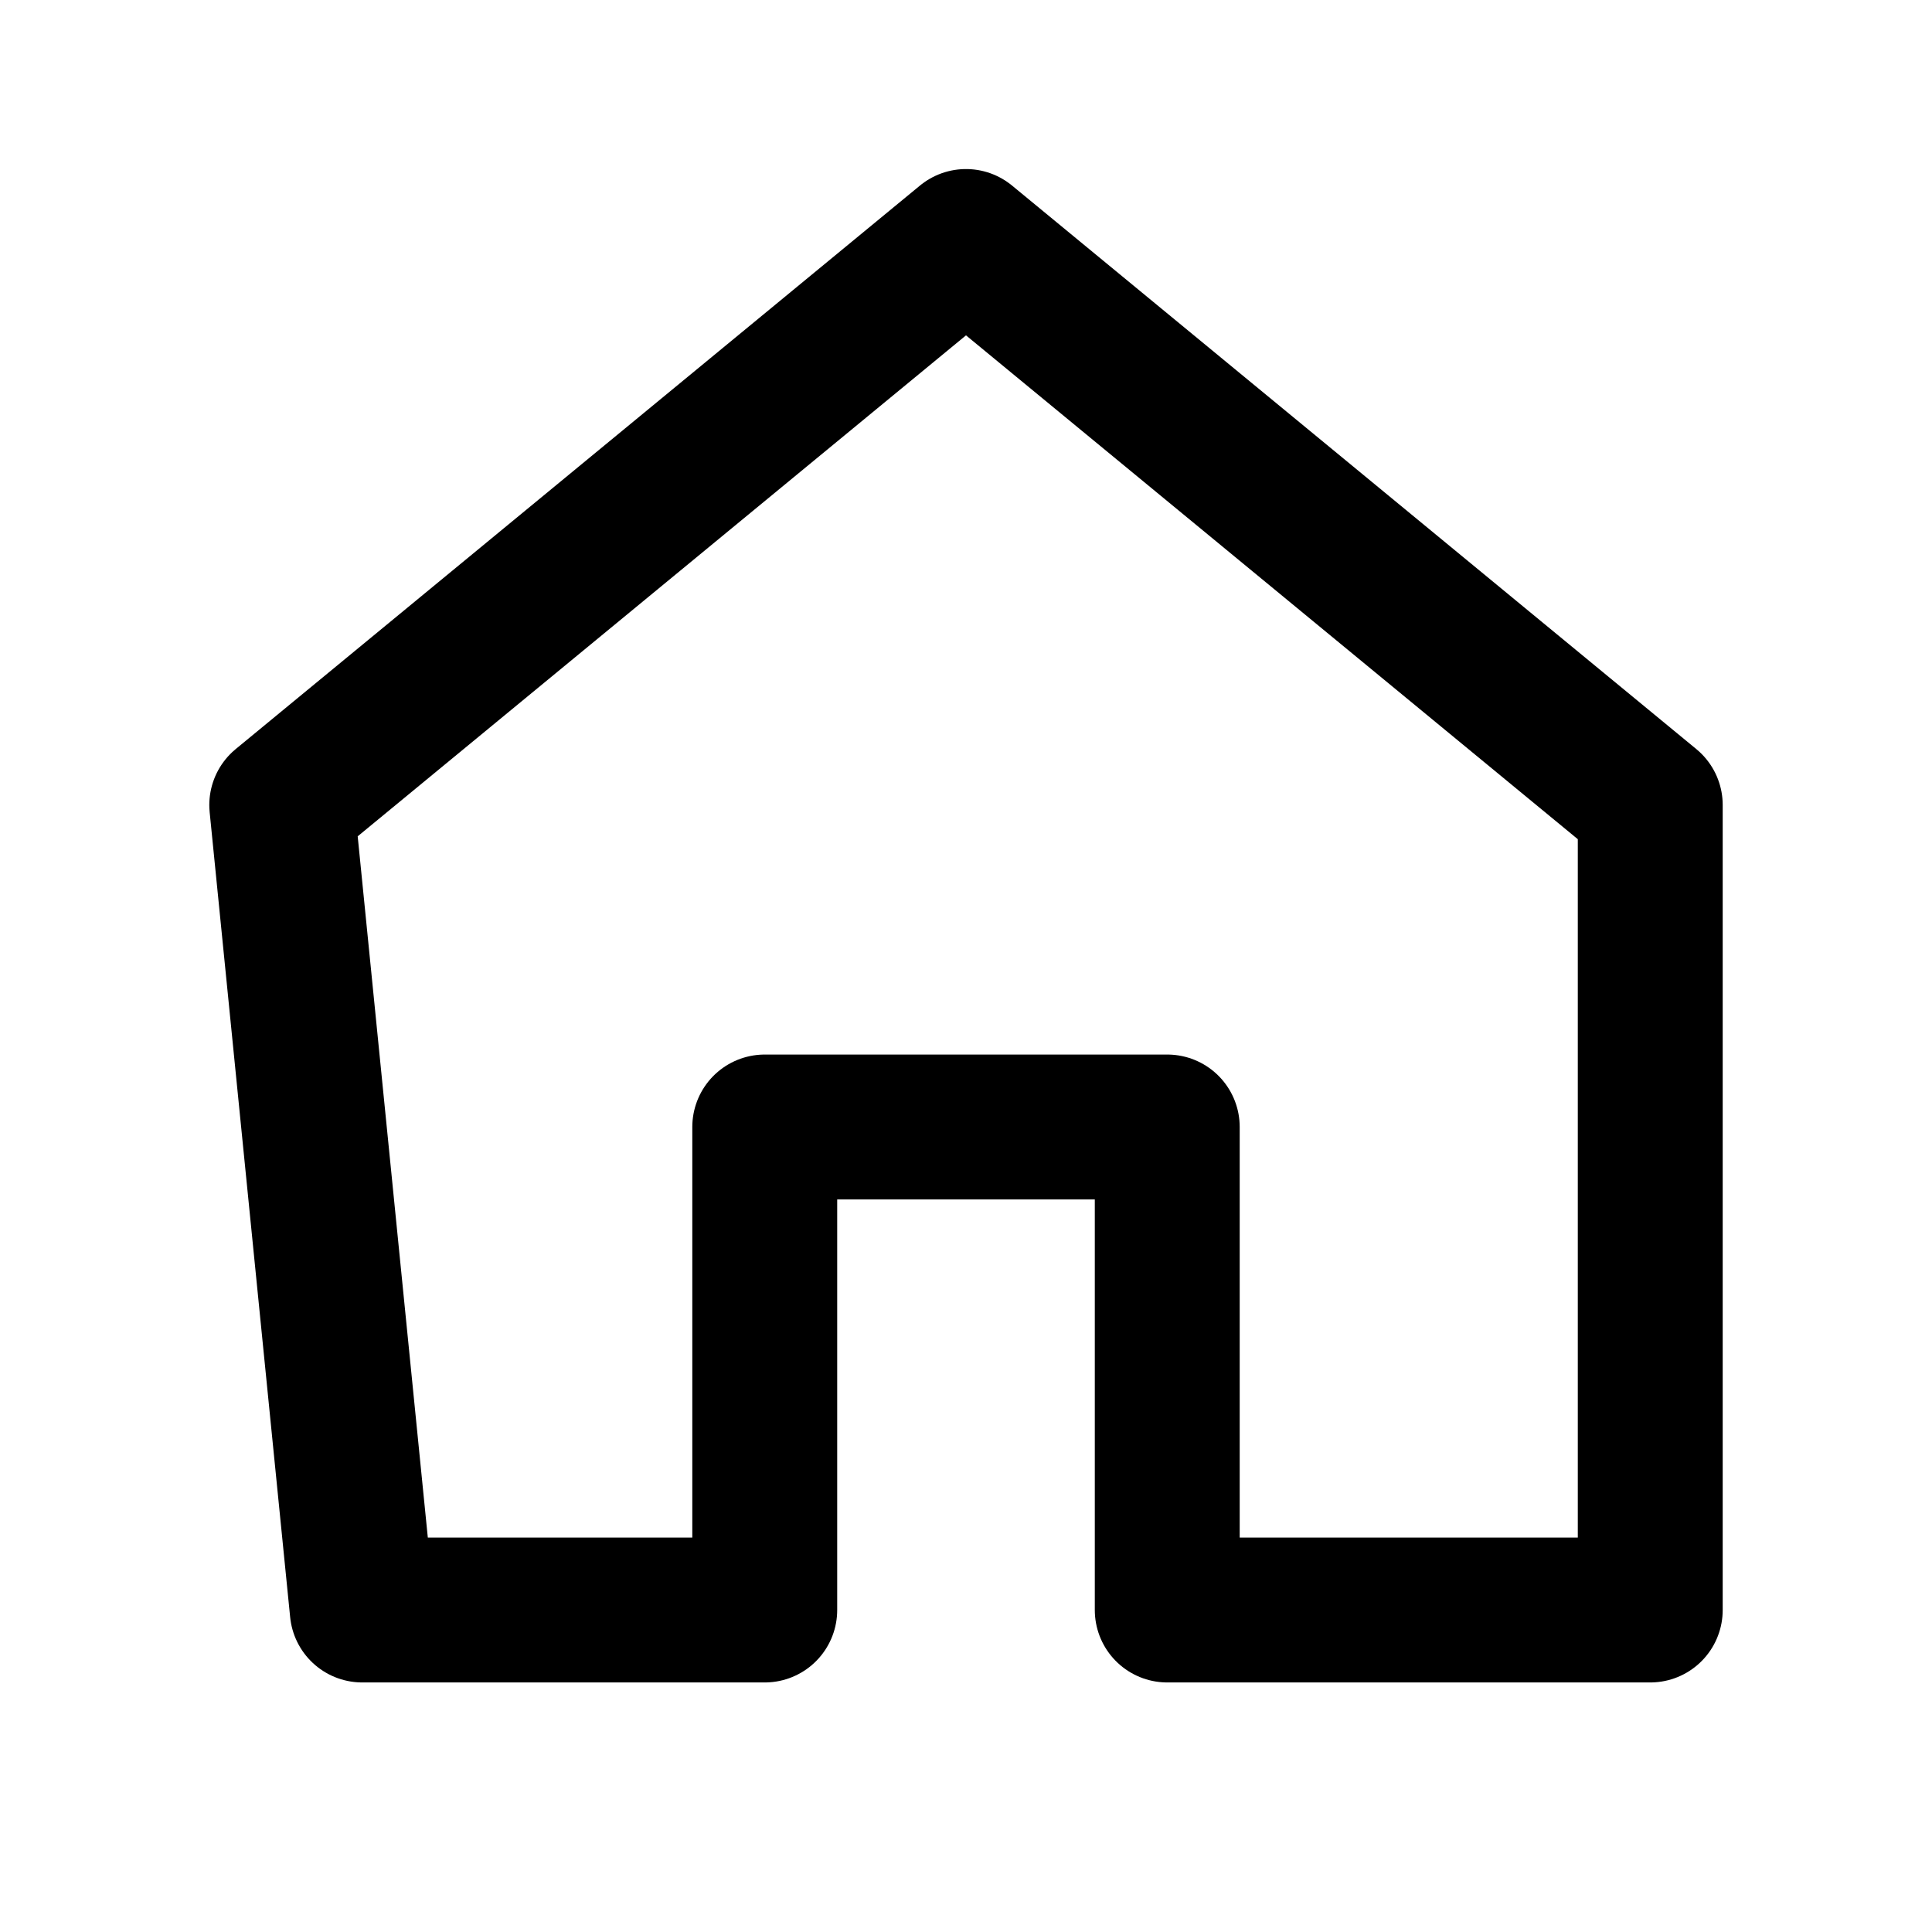
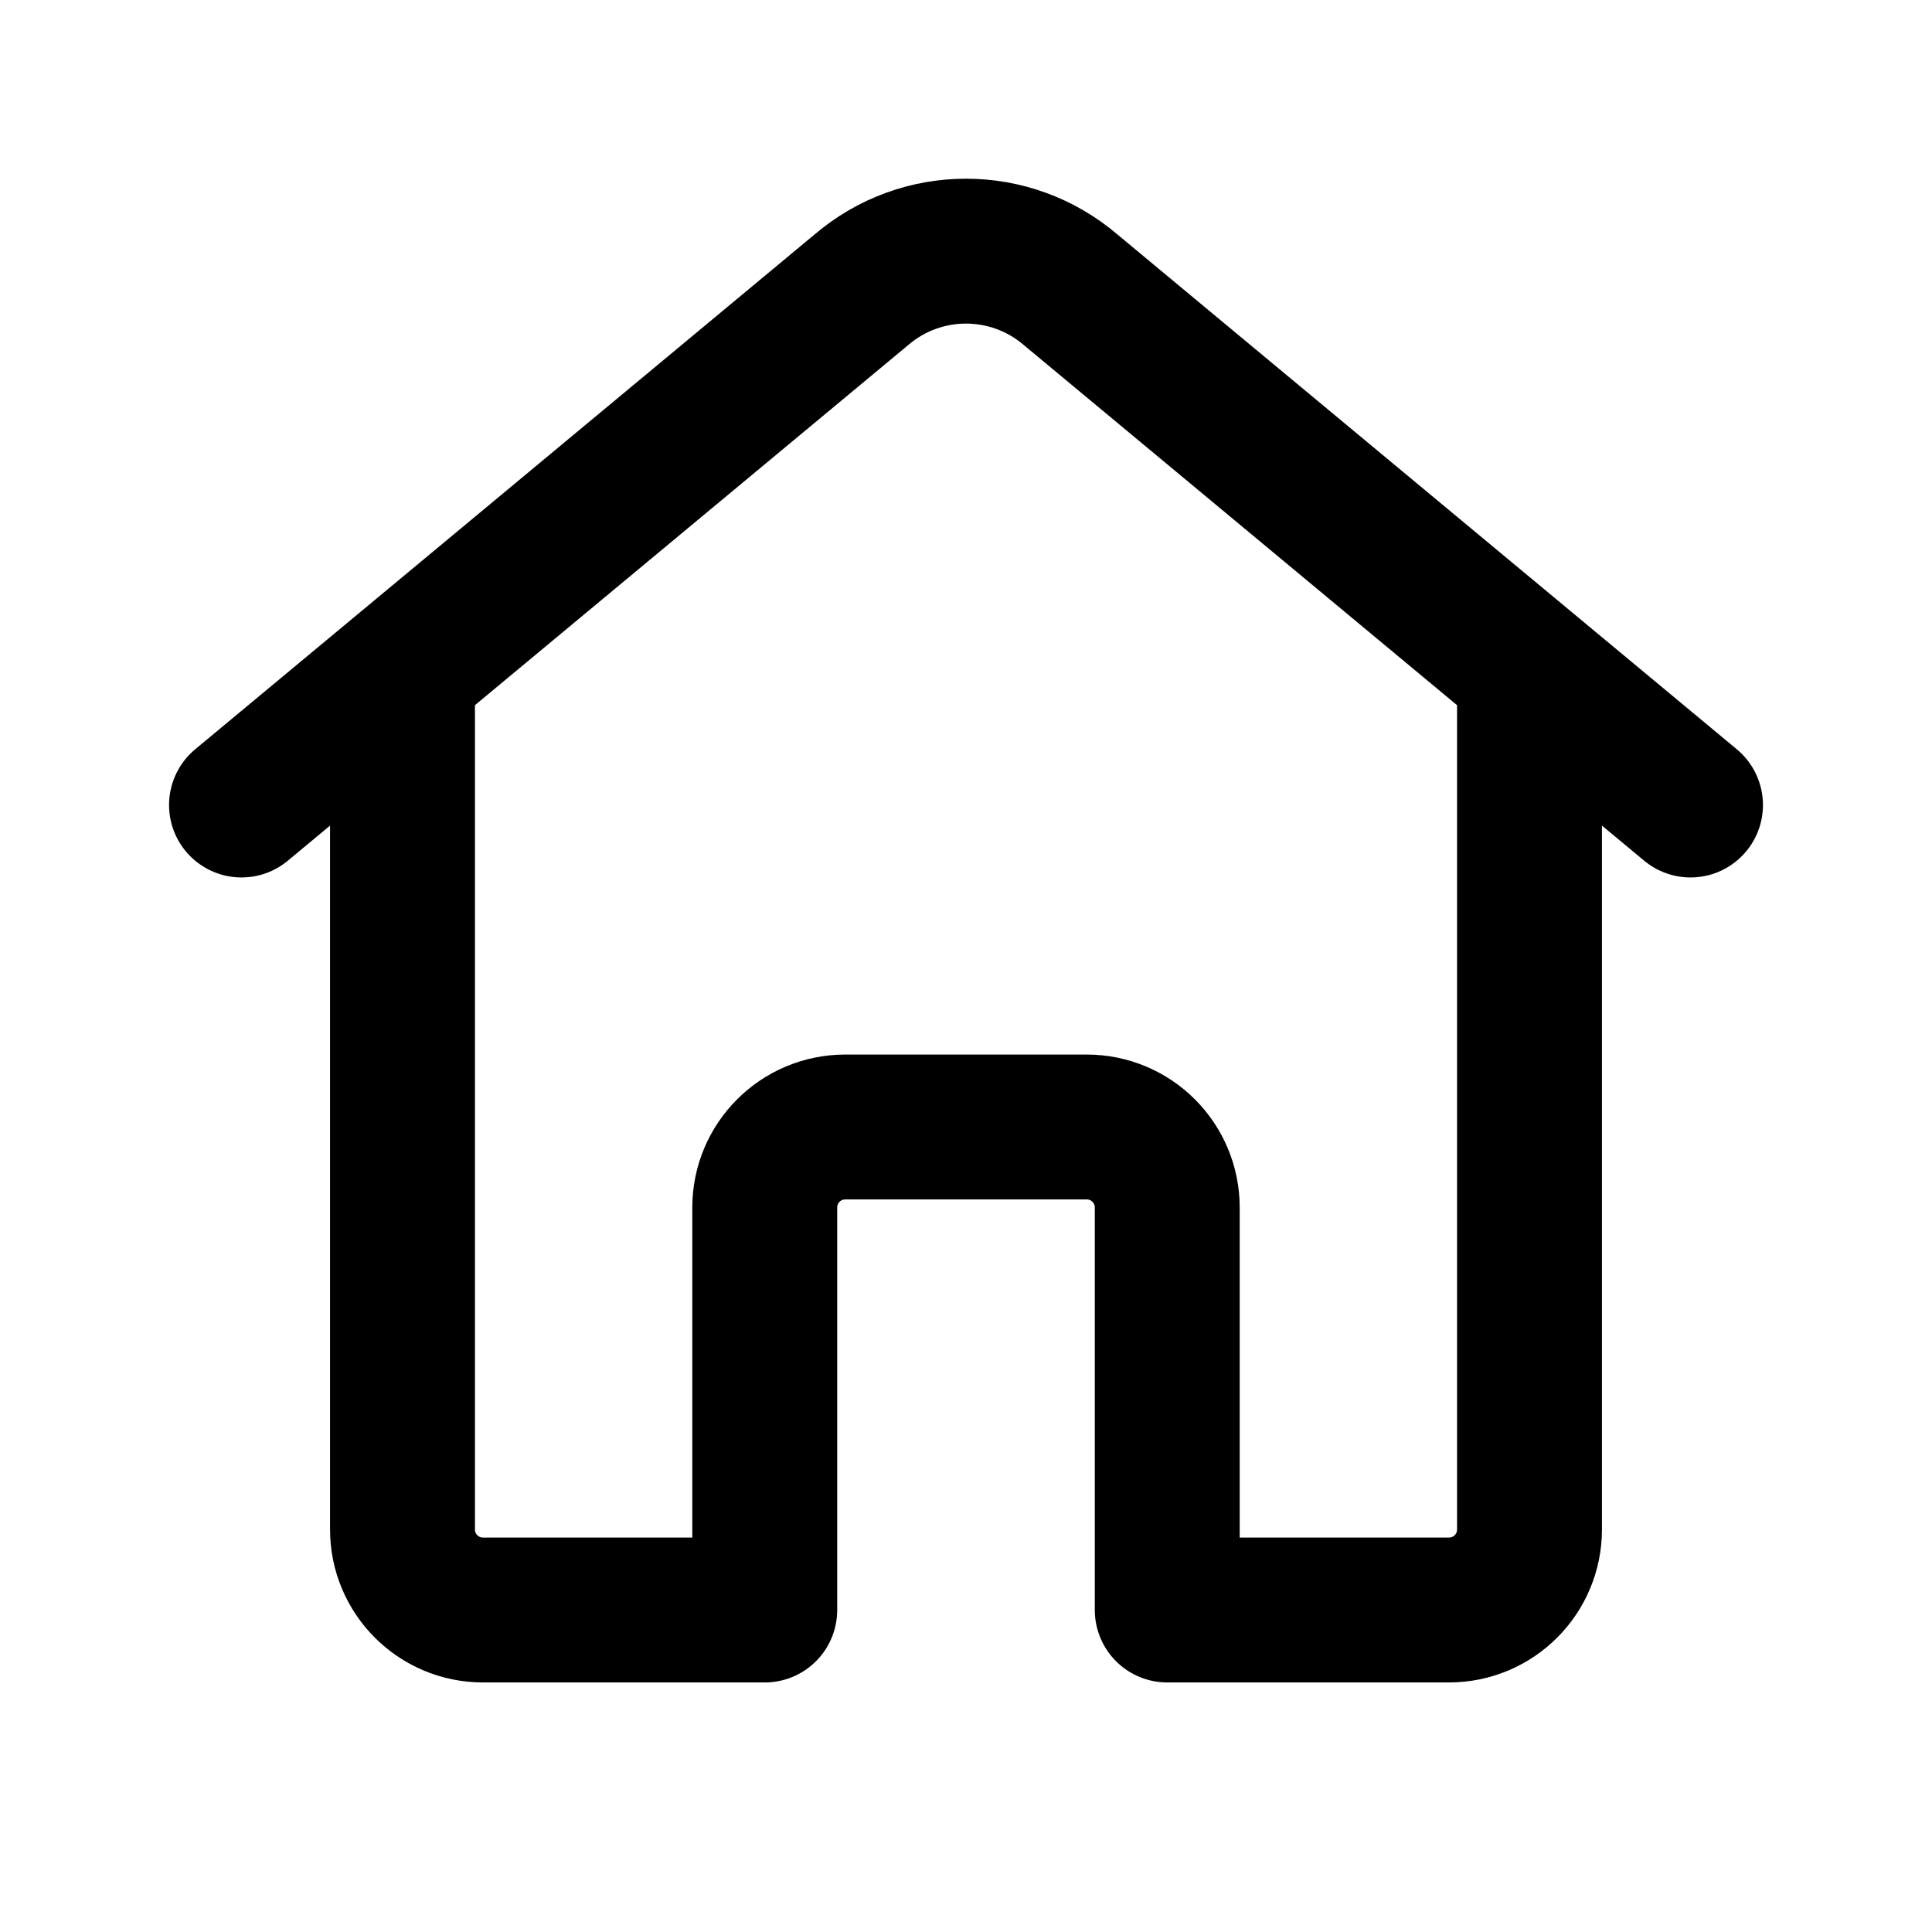
<svg xmlns="http://www.w3.org/2000/svg" viewBox="0 0 24 24">
-   <path fill="none" stroke="#000" stroke-linecap="round" stroke-linejoin="round" stroke-width="1.8" d="m3.5 10 8.5-7 8.5 7v10h-6v-6h-5v6h-5z" />
+   <path fill="none" stroke="#000" stroke-linecap="round" stroke-linejoin="round" stroke-width="1.8" d="m3 10 7.7-6.4a2 2 0 0 1 2.6 0L21 10M5 8.5V19a1 1 0 0 0 1 1h3.5v-5a1 1 0 0 1 1-1h3a1 1 0 0 1 1 1v5H18a1 1 0 0 0 1-1V8.5" />
</svg>
